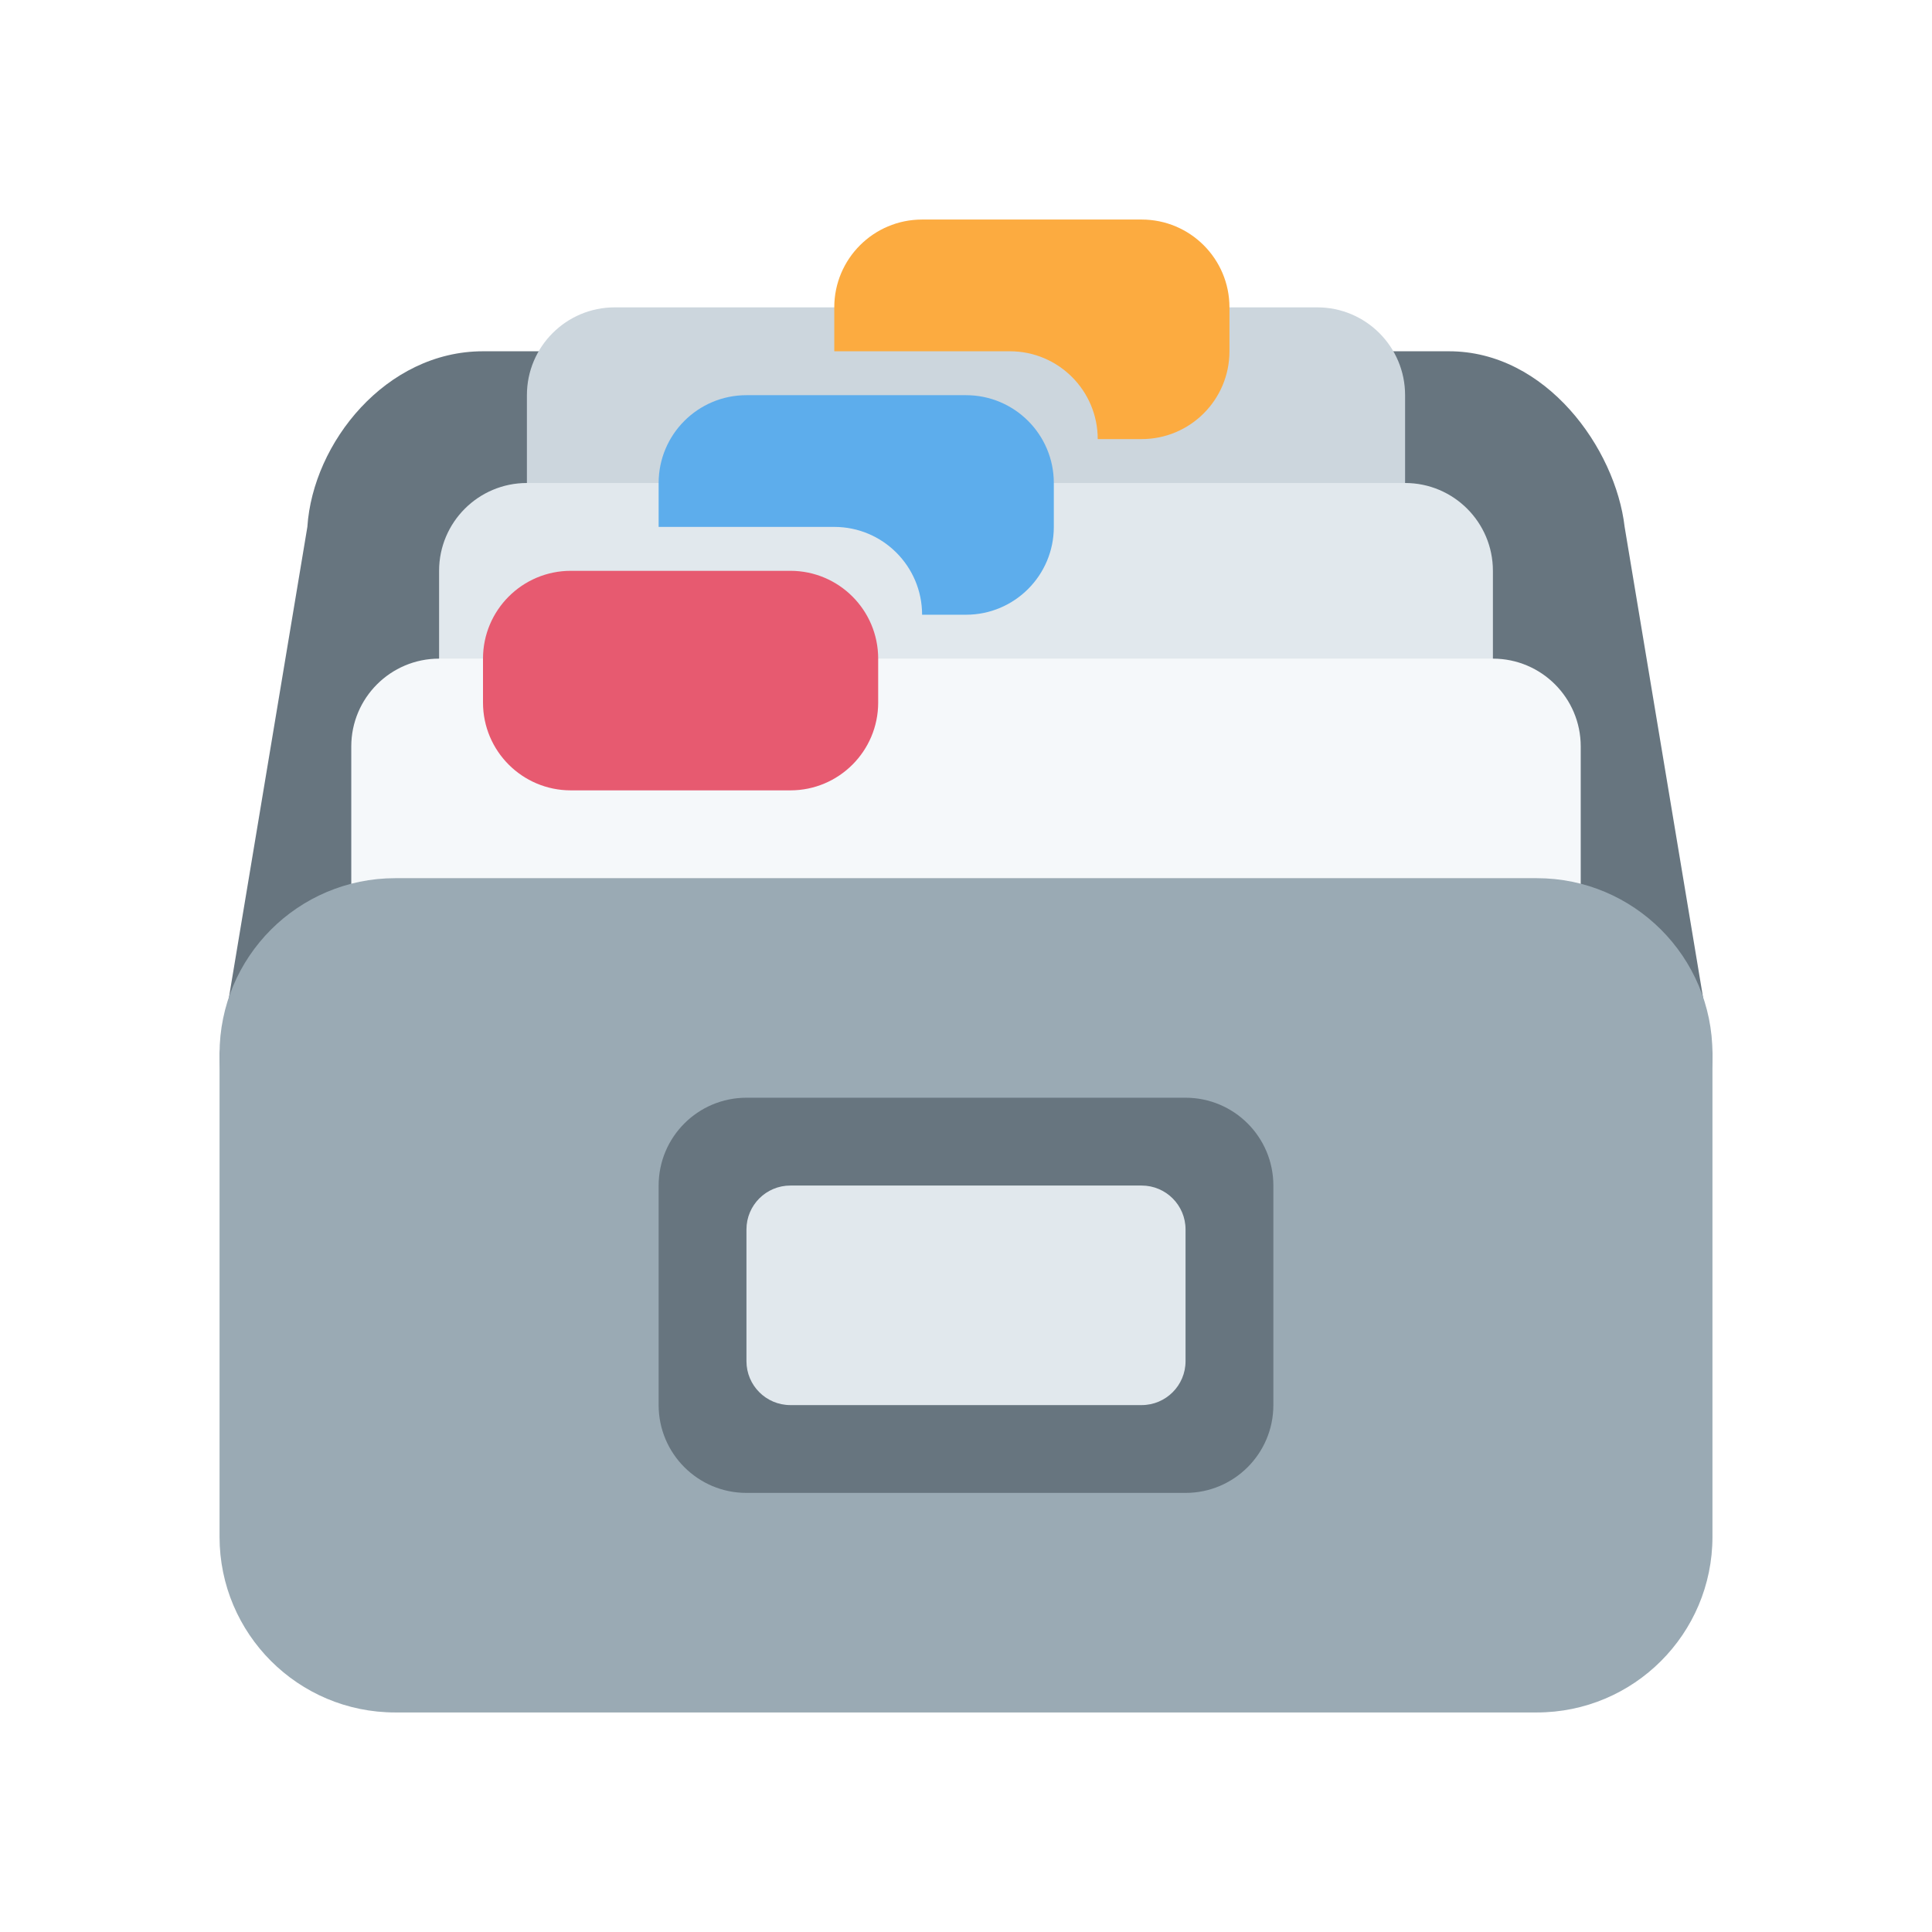
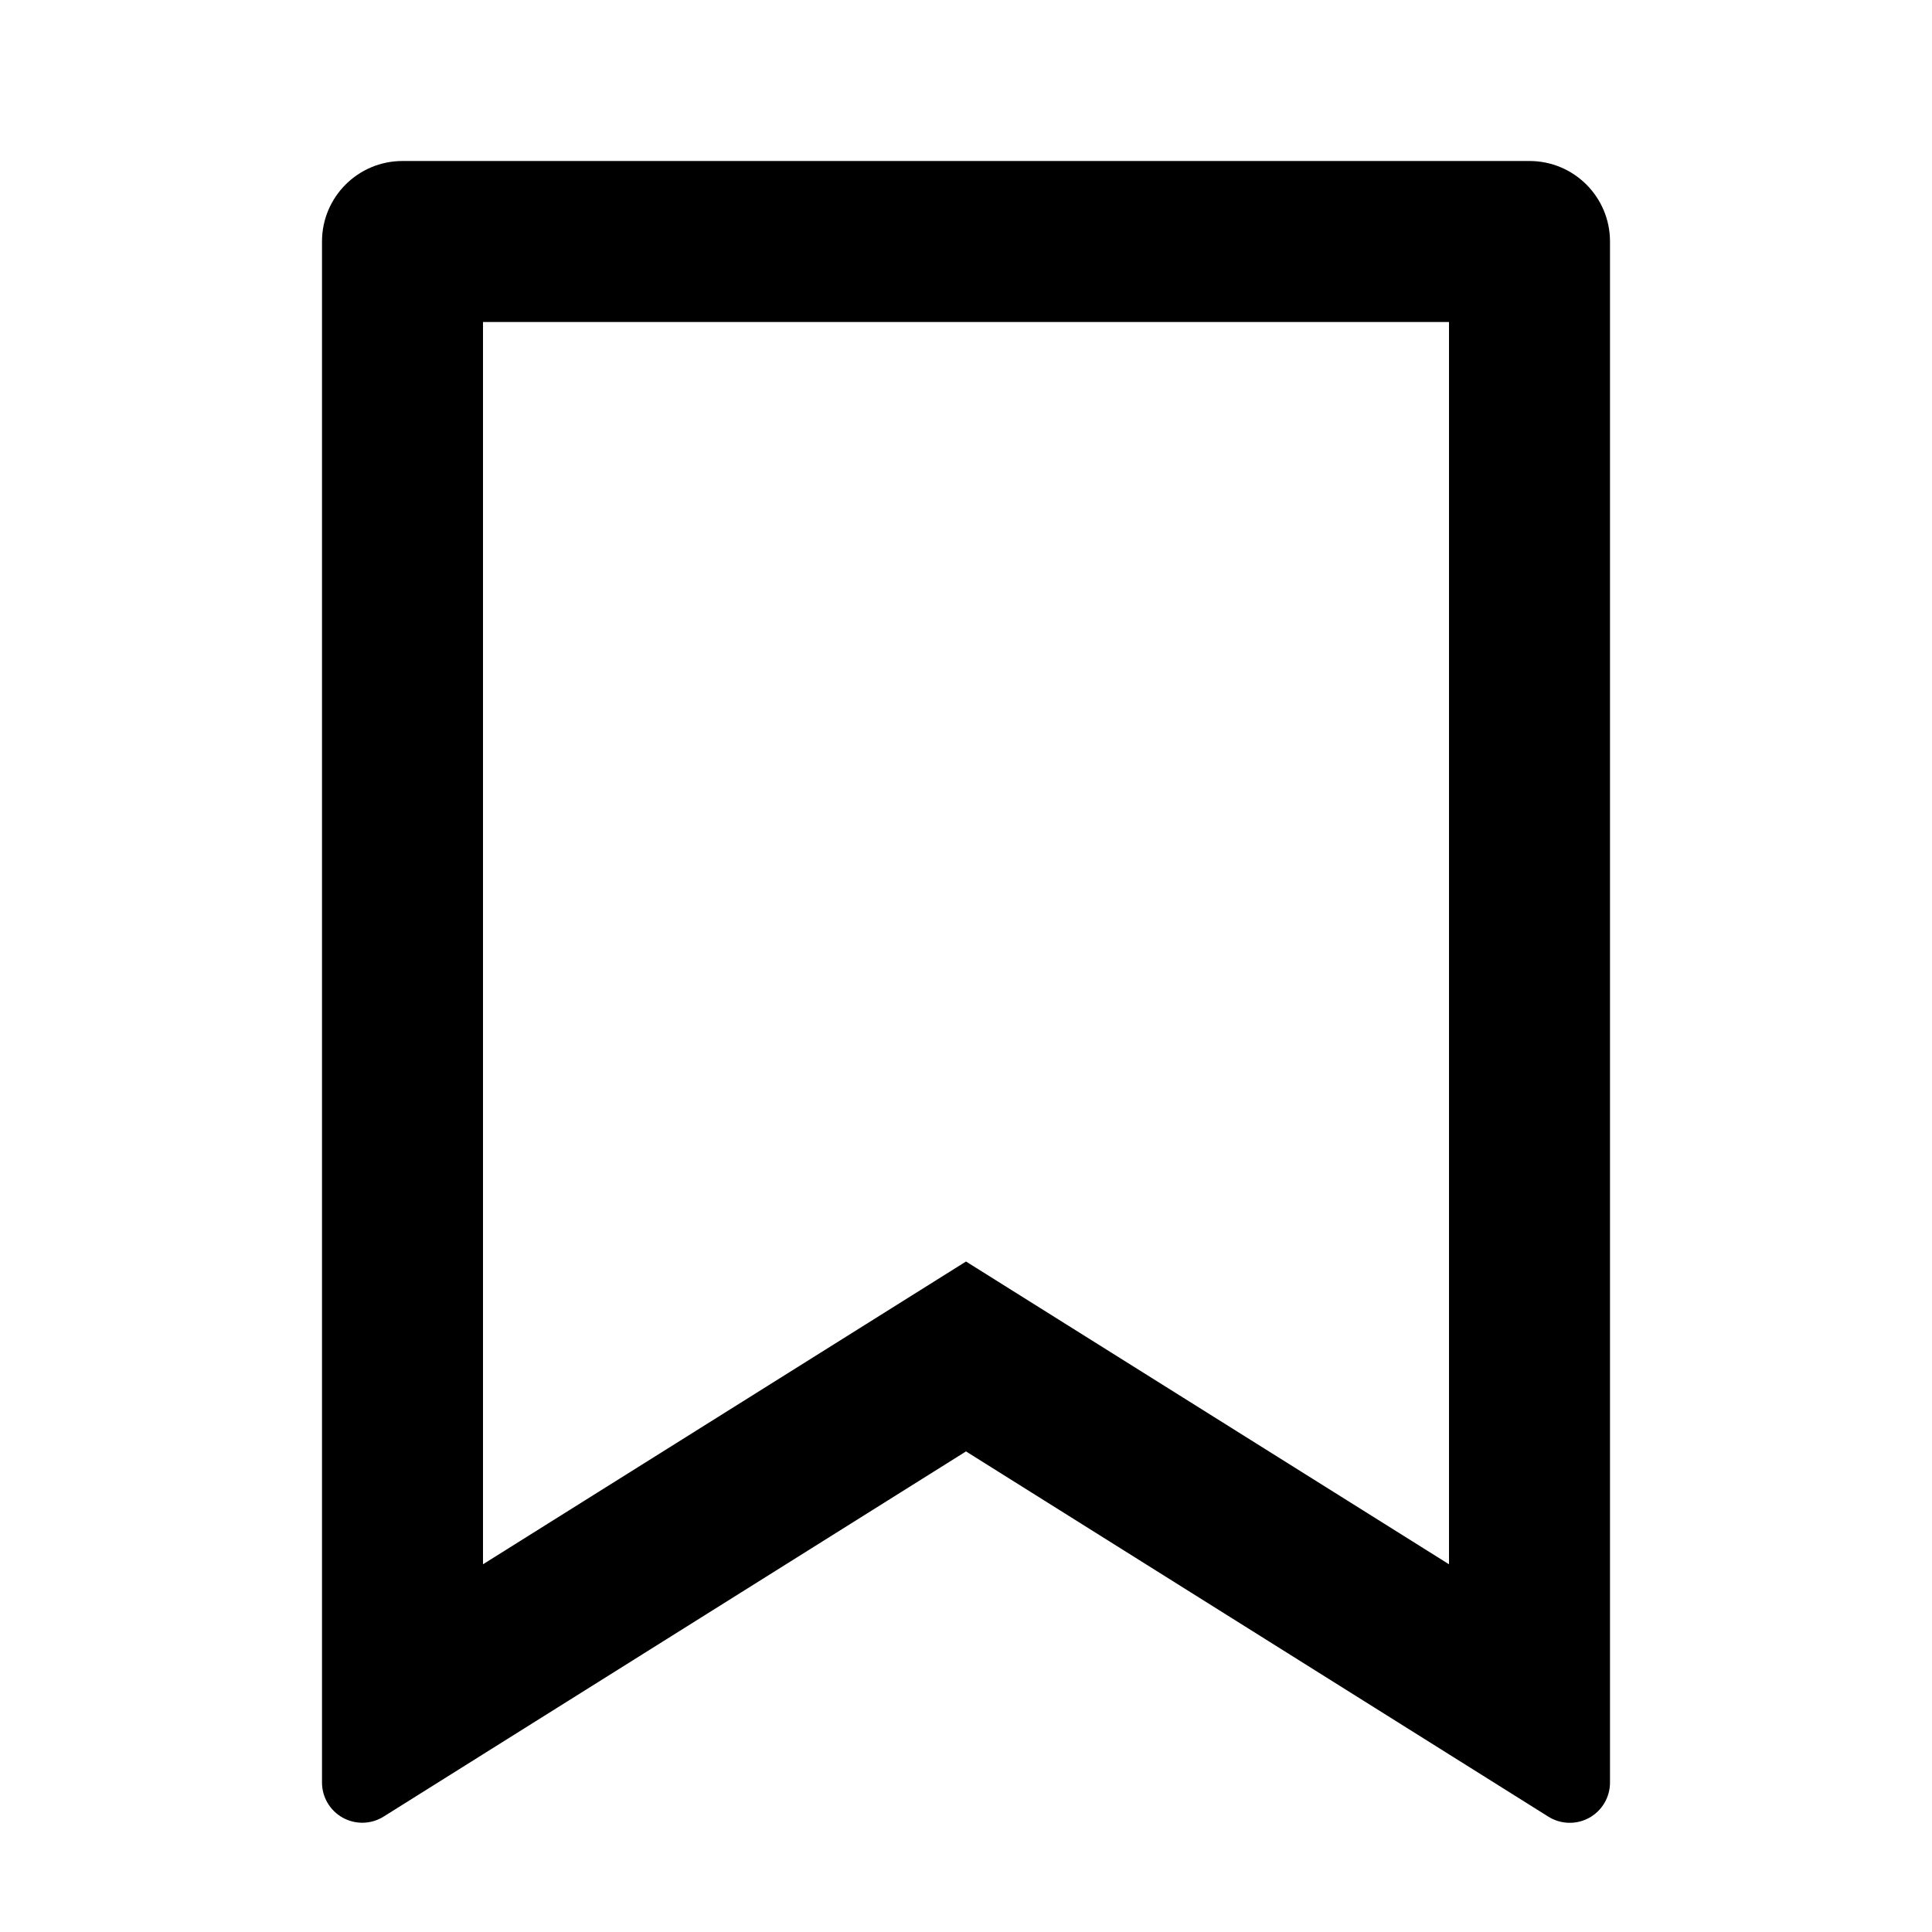
- <svg xmlns="http://www.w3.org/2000/svg" viewBox="0 0 44 44" width="24" height="24">
-   <g class="nc-icon-wrapper">
-     <path fill="#67757F" d="M39 24c0 2.209-1.791 2-4 2H9c-2.209 0-4 .209-4-2l2-12c.125-1.917 1.791-4 4-4h22c2.209 0 3.791 2.208 4 4l2 12z" />
-     <path fill="#CCD6DD" d="M32 17a2 2 0 01-2 2H14a2 2 0 01-2-2V9a2 2 0 012-2h16a2 2 0 012 2v8z" />
-     <path fill="#E1E8ED" d="M34 21a2 2 0 01-2 2H12a2 2 0 01-2-2v-8a2 2 0 012-2h20a2 2 0 012 2v8z" />
-     <path fill="#F5F8FA" d="M36 25a2 2 0 01-2 2H10a2 2 0 01-2-2v-8a2 2 0 012-2h24a2 2 0 012 2v8z" />
-     <path fill="#9AAAB4" d="M39 35a4 4 0 01-4 4H9a4 4 0 01-4-4V24a4 4 0 014-4h26a4 4 0 014 4v11z" />
-     <path fill="#67757F" d="M18 16zm0 0z" />
-     <path fill="#FCAB40" d="M26 5h-5a2 2 0 00-2 2v1h4a2 2 0 012 2h1a2 2 0 002-2V7a2 2 0 00-2-2z" />
-     <path fill="#5DADEC" d="M22 9h-5a2 2 0 00-2 2v1h4a2 2 0 012 2h1a2 2 0 002-2v-1a2 2 0 00-2-2z" />
-     <path fill="#E75A70" d="M20 16a2 2 0 01-2 2h-5a2 2 0 01-2-2v-1a2 2 0 012-2h5a2 2 0 012 2v1z" />
-     <path fill="#67757F" d="M29 32a2 2 0 01-2 2H17a2 2 0 01-2-2v-5a2 2 0 012-2h10a2 2 0 012 2v5zm-11-4z" />
-     <path fill="#E1E8ED" d="M27 31a1 1 0 01-1 1h-8a1 1 0 01-1-1v-3a1 1 0 011-1h8a1 1 0 011 1v3z" />
-   </g>
+ <svg xmlns="http://www.w3.org/2000/svg" width="24" height="24" viewBox="0 0 24 24" role="img" aria-labelledby="ag1tohkj1g01pe3k6q13fy573f4eu1zj" class="crayons-icon">
+   <path d="M5 2h14a1 1 0 011 1v19.143a.5.5 0 01-.766.424L12 18.03l-7.234 4.536A.5.5 0 014 22.143V3a1 1 0 011-1zm13 2H6v15.432l6-3.761 6 3.761V4z" />
</svg>
